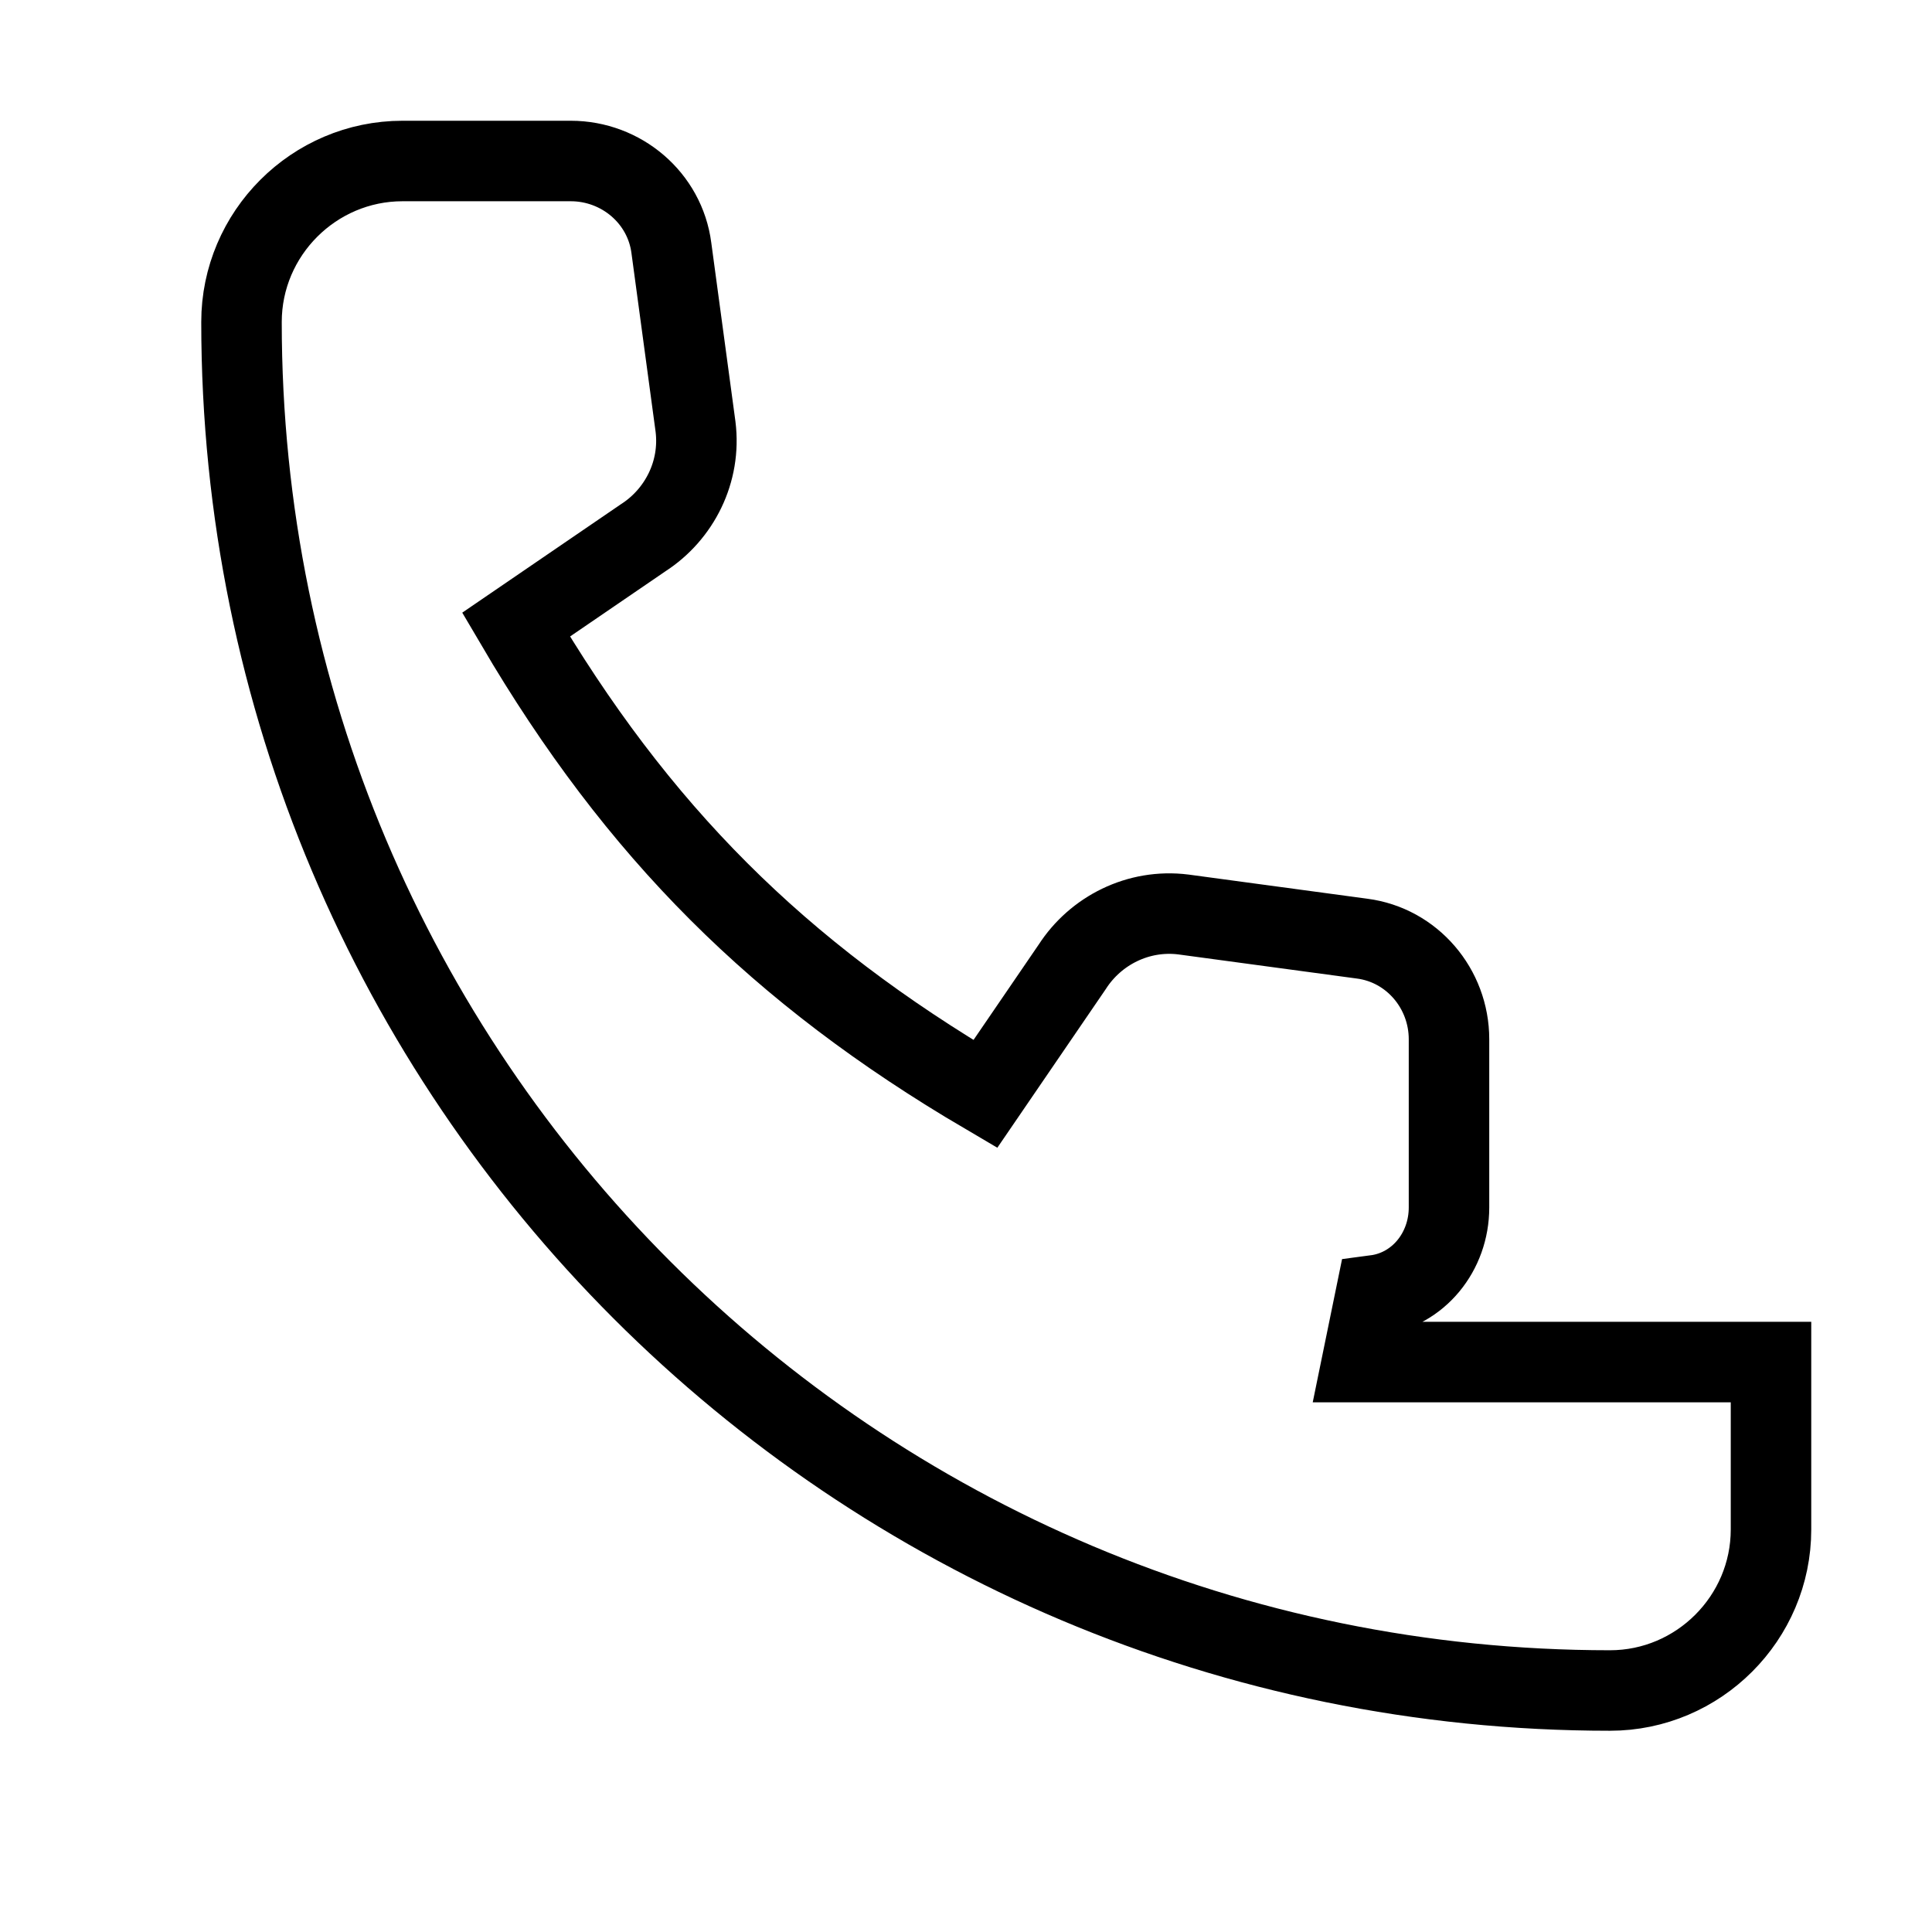
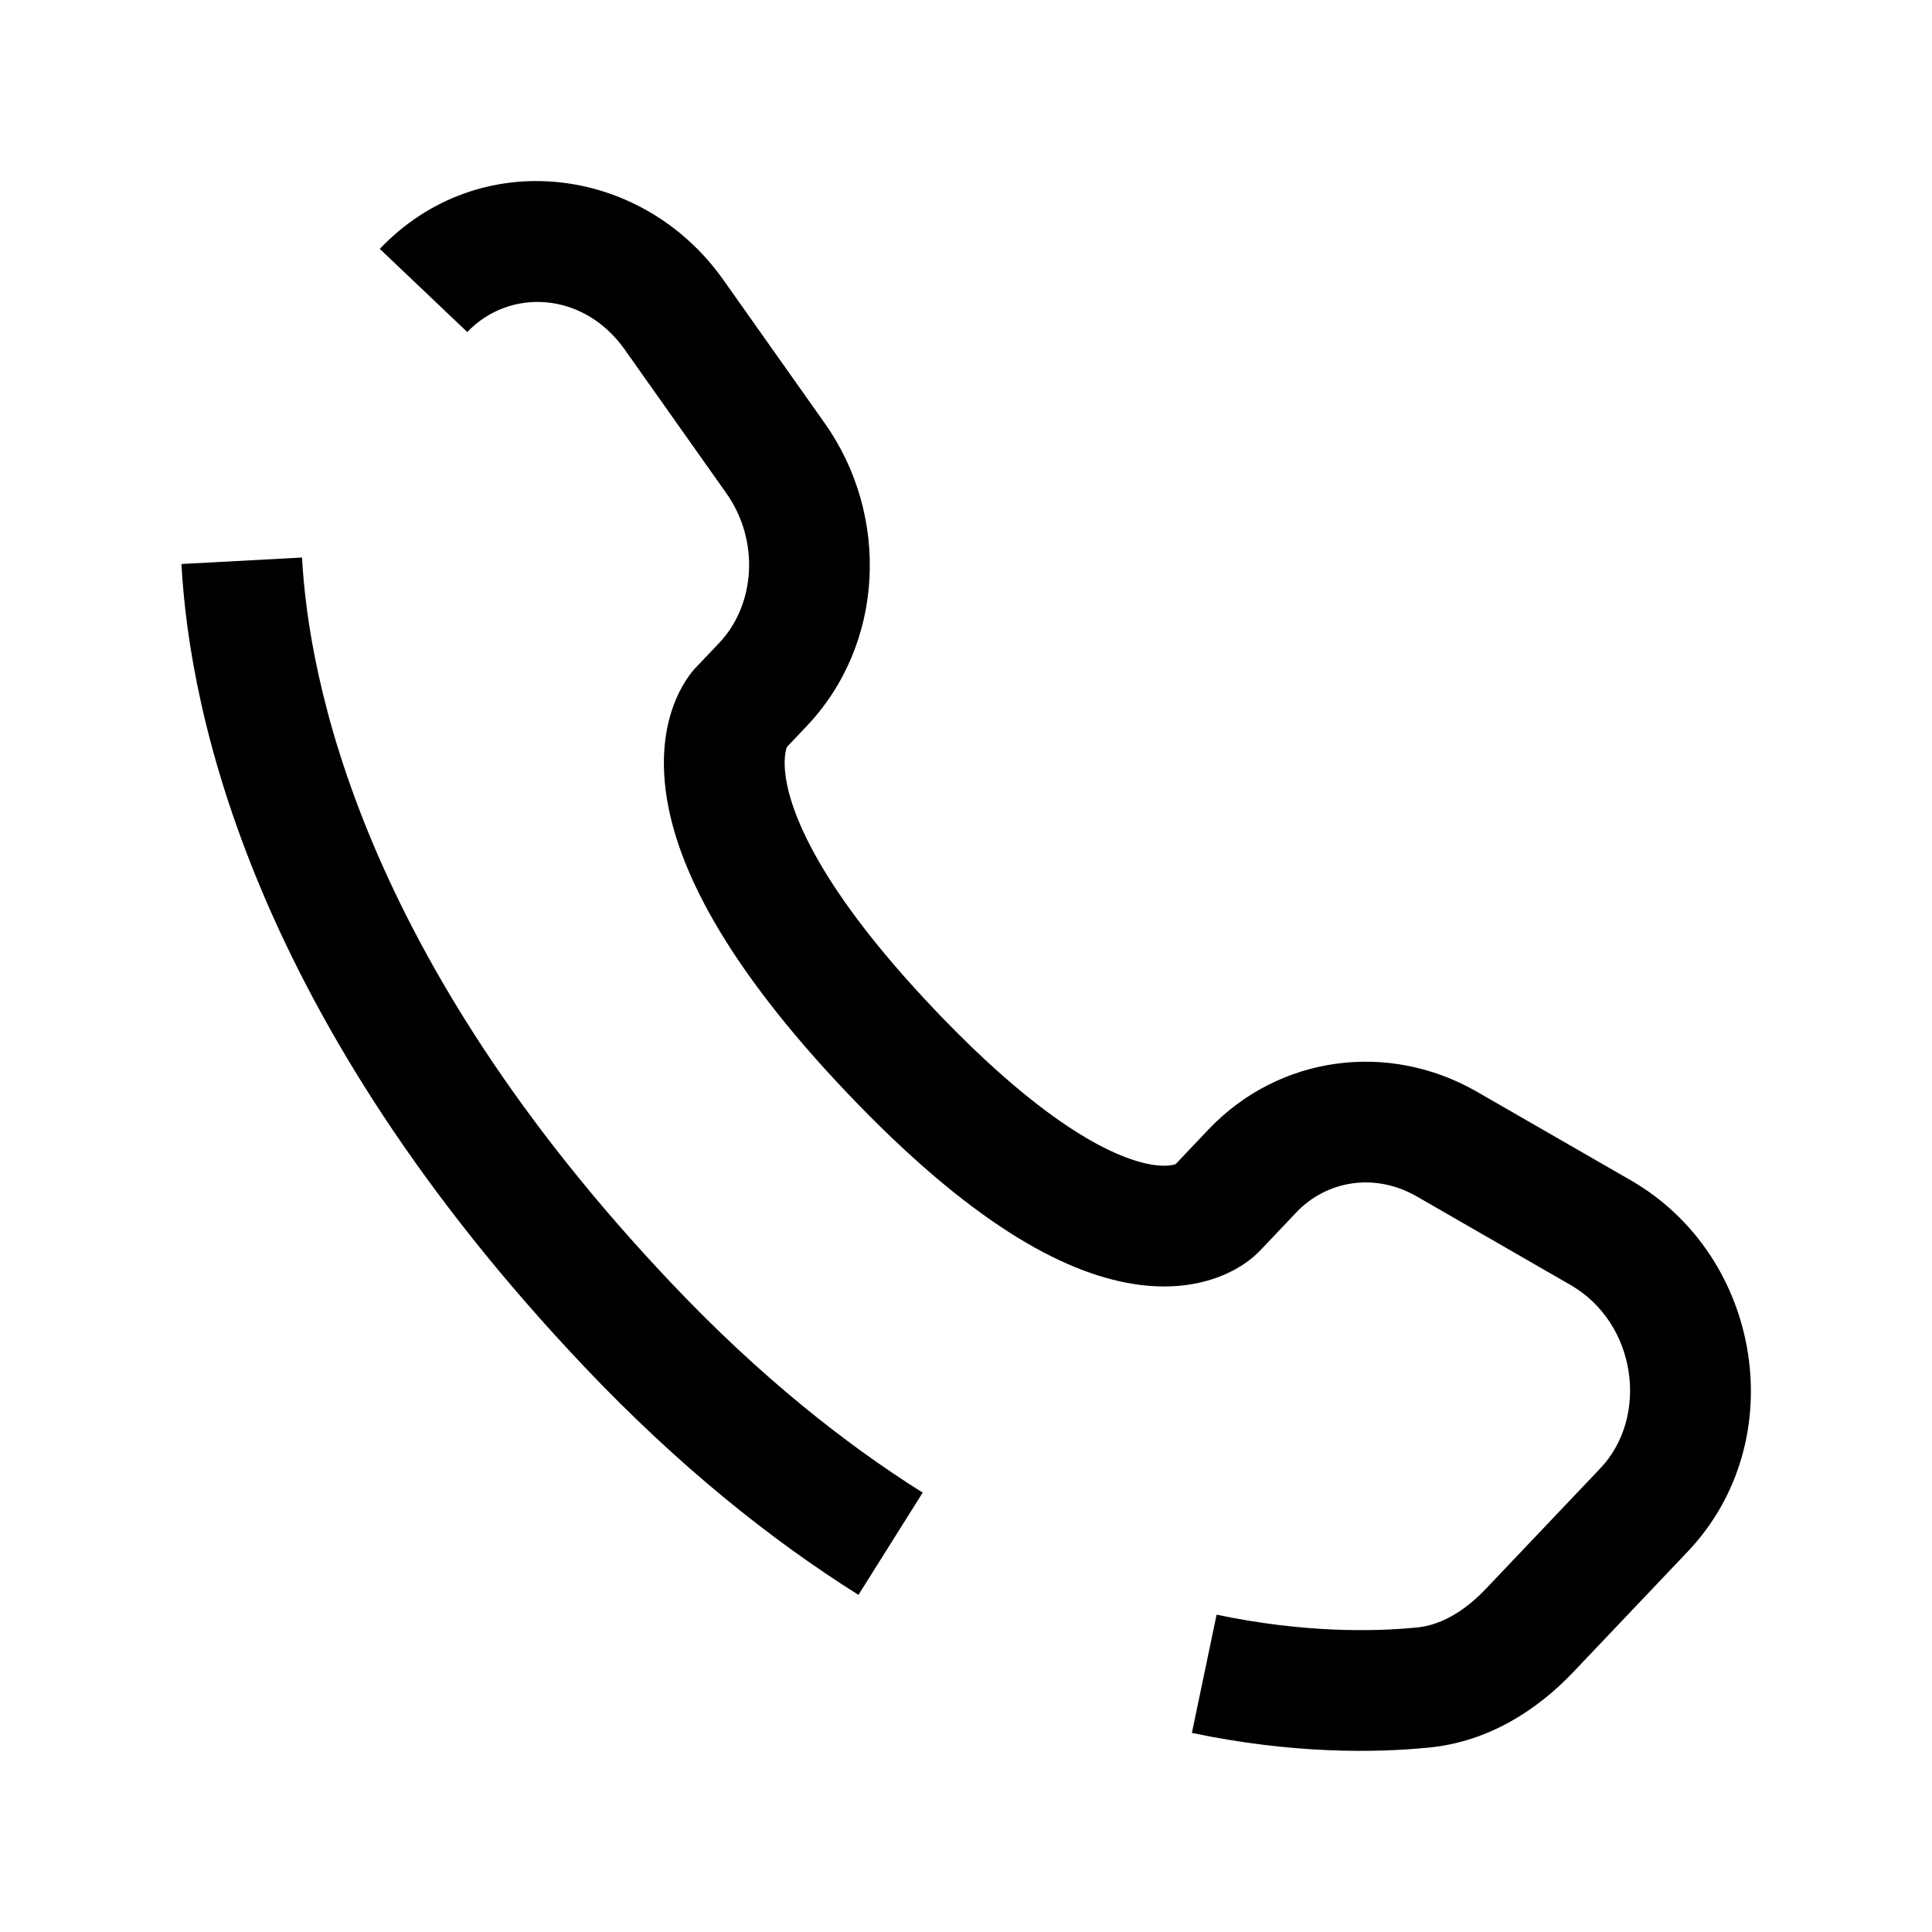
<svg xmlns="http://www.w3.org/2000/svg" width="20" height="20" viewBox="0 0 24 24" fill="none">
-   <path d="M22 16.92V19C22 20.1 21.1 21 20 21C10.6 21 3 13.4 3 4C3 2.9 3.9 2 5 2H7.09C7.72 2 8.26 2.46 8.34 3.08L8.64 5.3C8.71 5.86 8.44 6.39 7.99 6.68L6.41 7.76C7.92 10.33 9.67 12.08 12.24 13.59L13.32 12.01C13.61 11.56 14.14 11.29 14.7 11.36L16.92 11.66C17.54 11.74 18 12.28 18 12.91V15C18 15.55 17.62 16.02 17.09 16.09L16.92 16.92Z" stroke="currentColor" strokeWidth="1.5" fill="none" />
+   <path d="M15.101 15.027L15.645 15.544L15.101 15.027ZM15.556 14.548L15.012 14.031L15.556 14.548ZM17.973 14.212L17.599 14.862L17.973 14.212ZM19.883 15.312L19.509 15.962L19.883 15.312ZM20.422 18.758L20.965 19.275L20.422 18.758ZM19.001 20.254L18.457 19.738L19.001 20.254ZM17.676 20.963L17.75 21.709L17.676 20.963ZM7.815 16.475L8.359 15.959L7.815 16.475ZM9.191 8.805L9.735 9.322L9.191 8.805ZM9.478 8.503L10.021 9.02L9.478 8.503ZM9.634 5.693L10.247 5.26L9.634 5.693ZM8.373 3.91L7.761 4.343L8.373 3.91ZM11.063 13.056L11.607 12.539L11.063 13.056ZM15.645 15.544L16.1 15.064L15.012 14.031L14.557 14.511L15.645 15.544ZM17.599 14.862L19.509 15.962L20.258 14.662L18.347 13.562L17.599 14.862ZM19.878 18.242L18.457 19.738L19.545 20.77L20.965 19.275L19.878 18.242ZM8.359 15.959C4.483 11.878 3.833 8.436 3.752 6.926L2.254 7.006C2.353 8.855 3.138 12.64 7.272 16.992L8.359 15.959ZM9.735 9.322L10.021 9.02L8.934 7.987L8.647 8.289L9.735 9.322ZM10.247 5.26L8.986 3.477L7.761 4.343L9.022 6.126L10.247 5.26ZM9.191 8.805C8.647 8.289 8.646 8.289 8.646 8.29L8.644 8.292L8.641 8.295L8.635 8.301L8.622 8.316C8.612 8.327 8.602 8.339 8.591 8.353C8.569 8.381 8.544 8.415 8.518 8.456C8.466 8.538 8.409 8.645 8.361 8.78C8.263 9.055 8.21 9.418 8.277 9.873C8.407 10.765 8.992 11.964 10.519 13.572L11.607 12.539C10.179 11.036 9.828 10.111 9.761 9.655C9.729 9.435 9.761 9.32 9.774 9.283C9.782 9.263 9.786 9.257 9.782 9.264L9.767 9.284C9.764 9.289 9.759 9.294 9.754 9.301L9.745 9.311L9.74 9.316L9.737 9.319L9.736 9.32L9.735 9.322L9.191 8.805ZM10.519 13.572C12.042 15.176 13.192 15.806 14.07 15.948C14.52 16.022 14.885 15.963 15.161 15.854C15.296 15.801 15.402 15.739 15.482 15.682C15.522 15.653 15.556 15.627 15.582 15.603L15.618 15.57L15.632 15.556L15.639 15.55L15.642 15.547L15.643 15.545L15.645 15.544L15.101 15.027C14.557 14.511 14.558 14.51 14.558 14.509L14.56 14.508L14.562 14.505L14.568 14.5L14.577 14.49L14.593 14.475C14.603 14.467 14.61 14.462 14.615 14.458C14.624 14.452 14.623 14.454 14.61 14.459C14.591 14.467 14.5 14.499 14.31 14.468C13.908 14.402 13.039 14.047 11.607 12.539L10.519 13.572ZM8.986 3.477C7.972 2.043 5.944 1.801 4.718 3.092L5.805 4.125C6.328 3.575 7.249 3.618 7.761 4.343L8.986 3.477ZM18.457 19.738C18.178 20.031 17.886 20.189 17.603 20.217L17.75 21.709C18.497 21.636 19.102 21.237 19.545 20.77L18.457 19.738ZM10.021 9.02C10.989 8.001 11.057 6.407 10.247 5.26L9.022 6.126C9.444 6.723 9.379 7.518 8.934 7.987L10.021 9.02ZM19.509 15.962C20.33 16.434 20.491 17.597 19.878 18.242L20.965 19.275C22.27 17.901 21.89 15.602 20.258 14.662L19.509 15.962ZM16.1 15.064C16.485 14.658 17.086 14.567 17.599 14.862L18.347 13.562C17.248 12.93 15.886 13.111 15.012 14.031L16.1 15.064ZM11.462 18.542C10.479 17.924 9.431 17.088 8.359 15.959L7.272 16.992C8.426 18.207 9.569 19.124 10.664 19.812L11.462 18.542ZM17.603 20.217C17.056 20.271 16.191 20.284 15.113 20.058L14.806 21.527C16.054 21.788 17.074 21.776 17.75 21.709L17.603 20.217Z" fill="currentColor" />
</svg>
